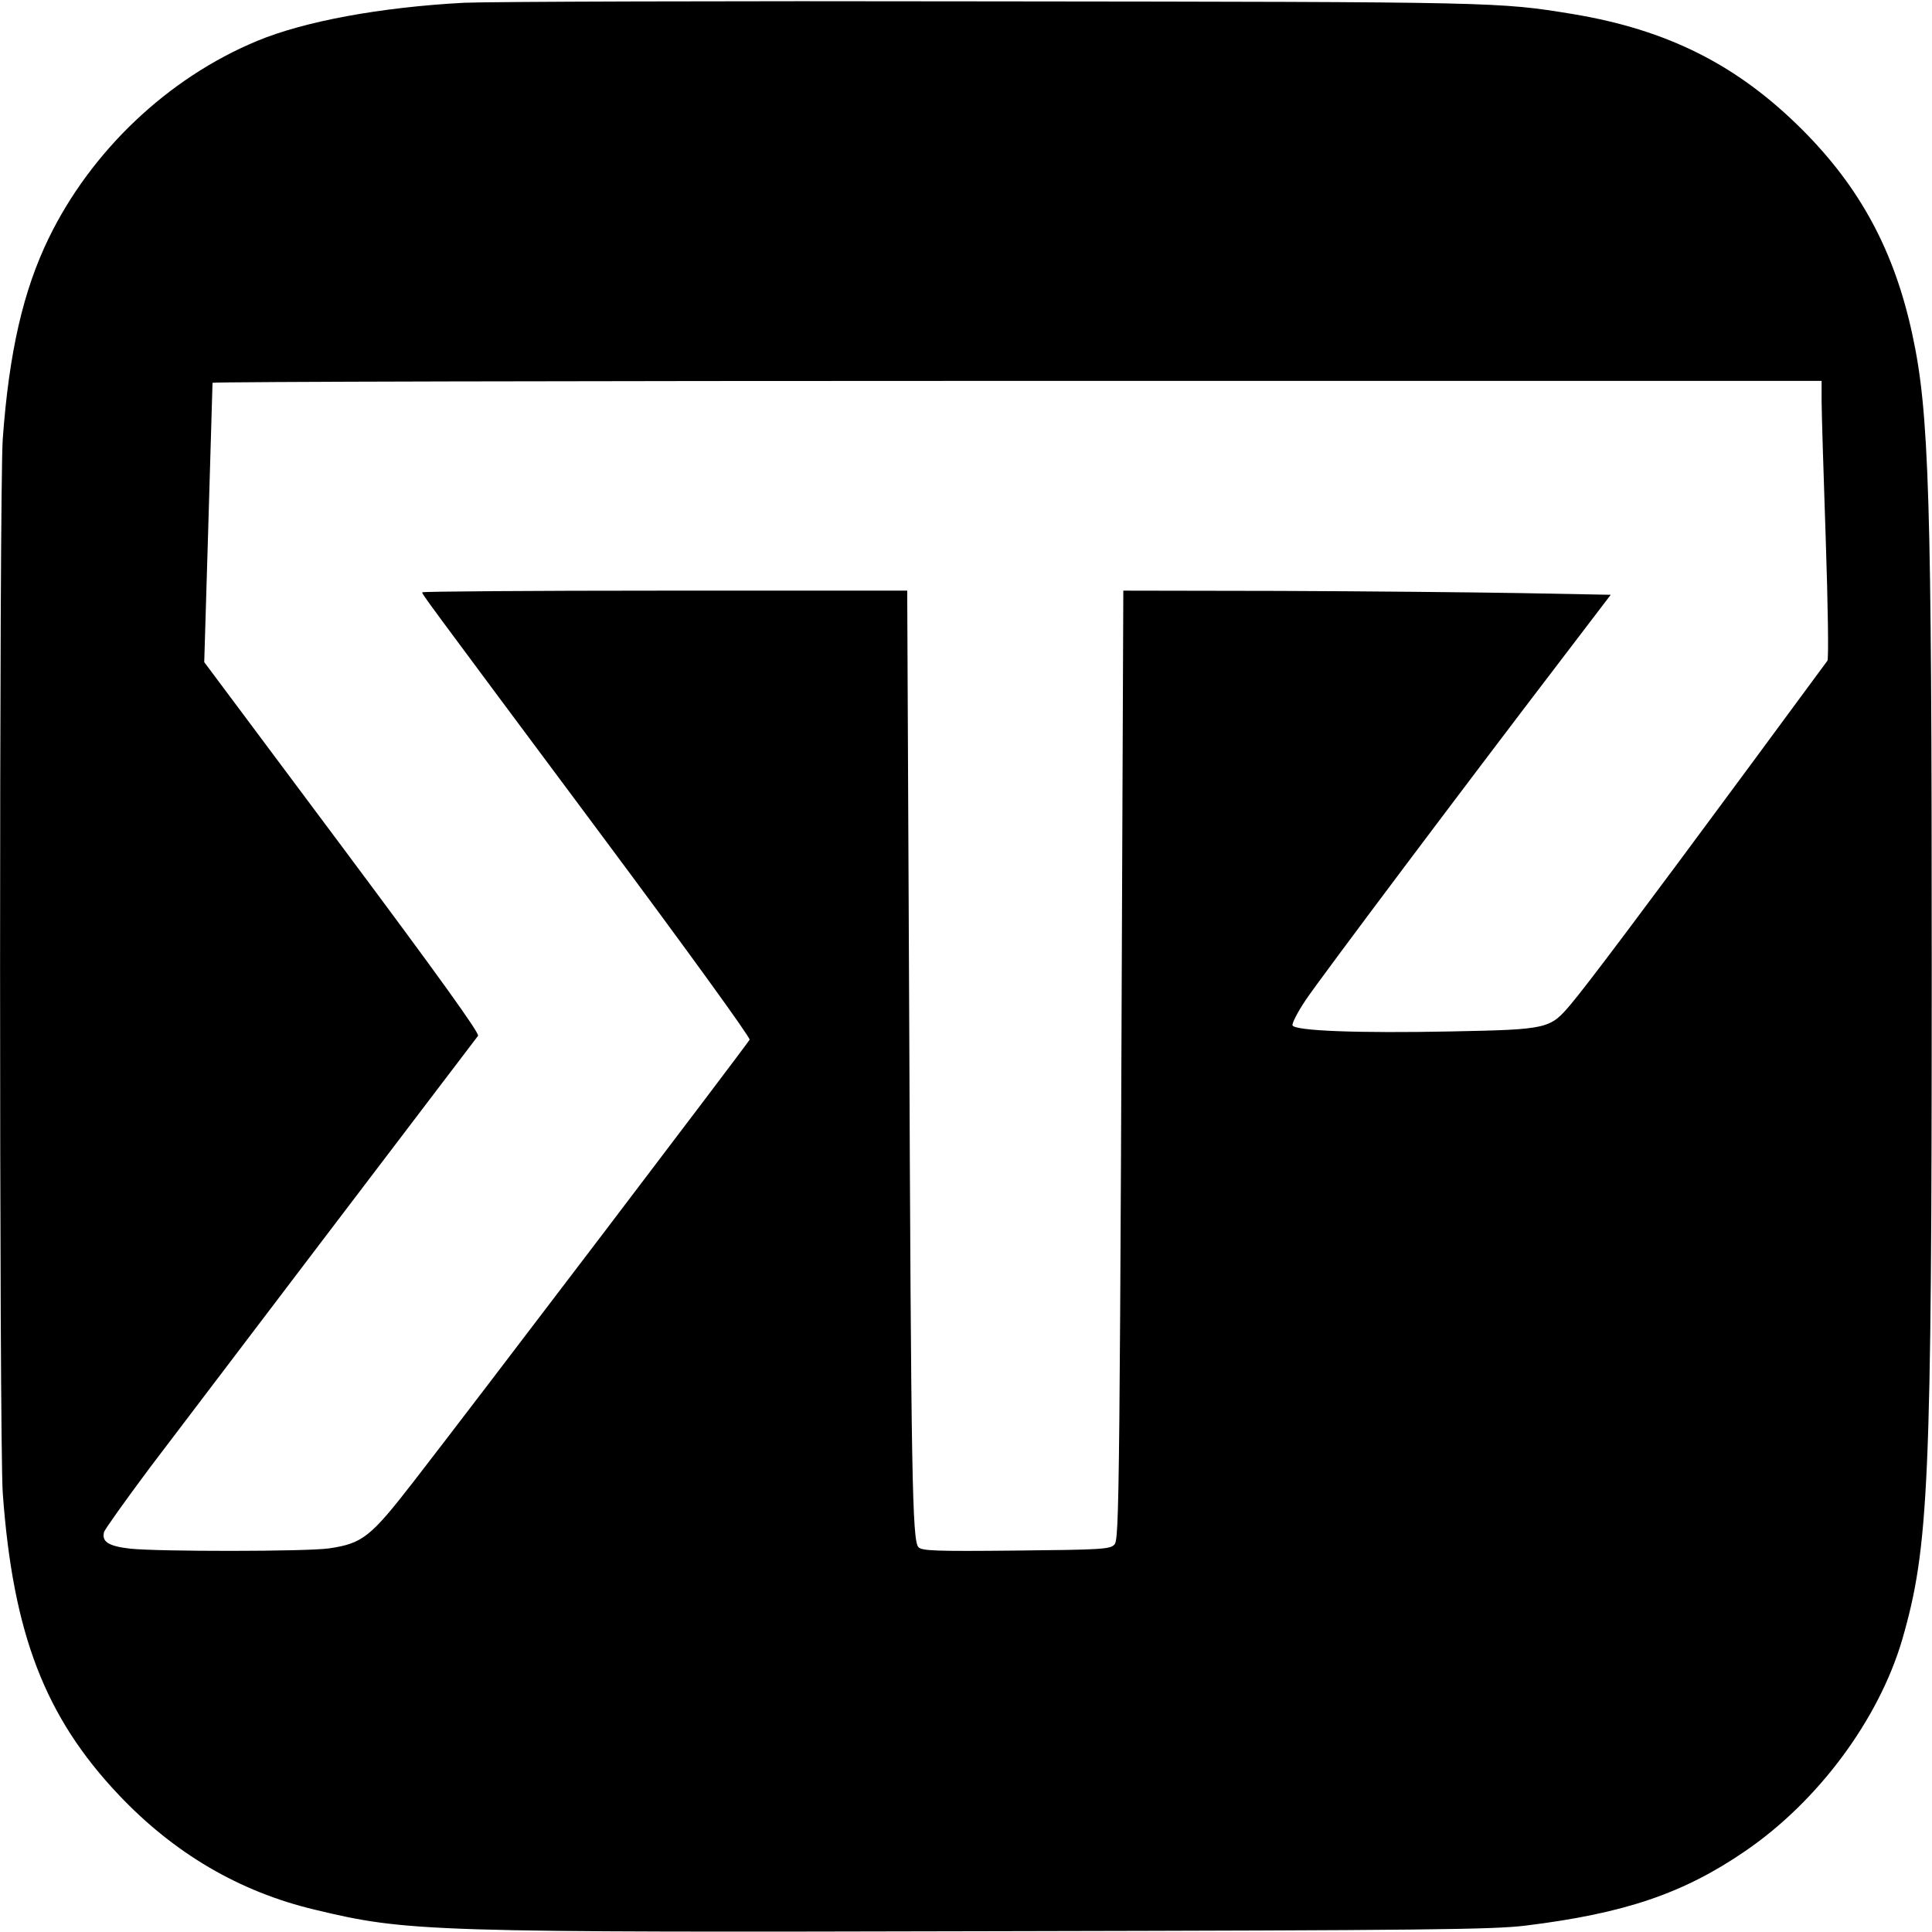
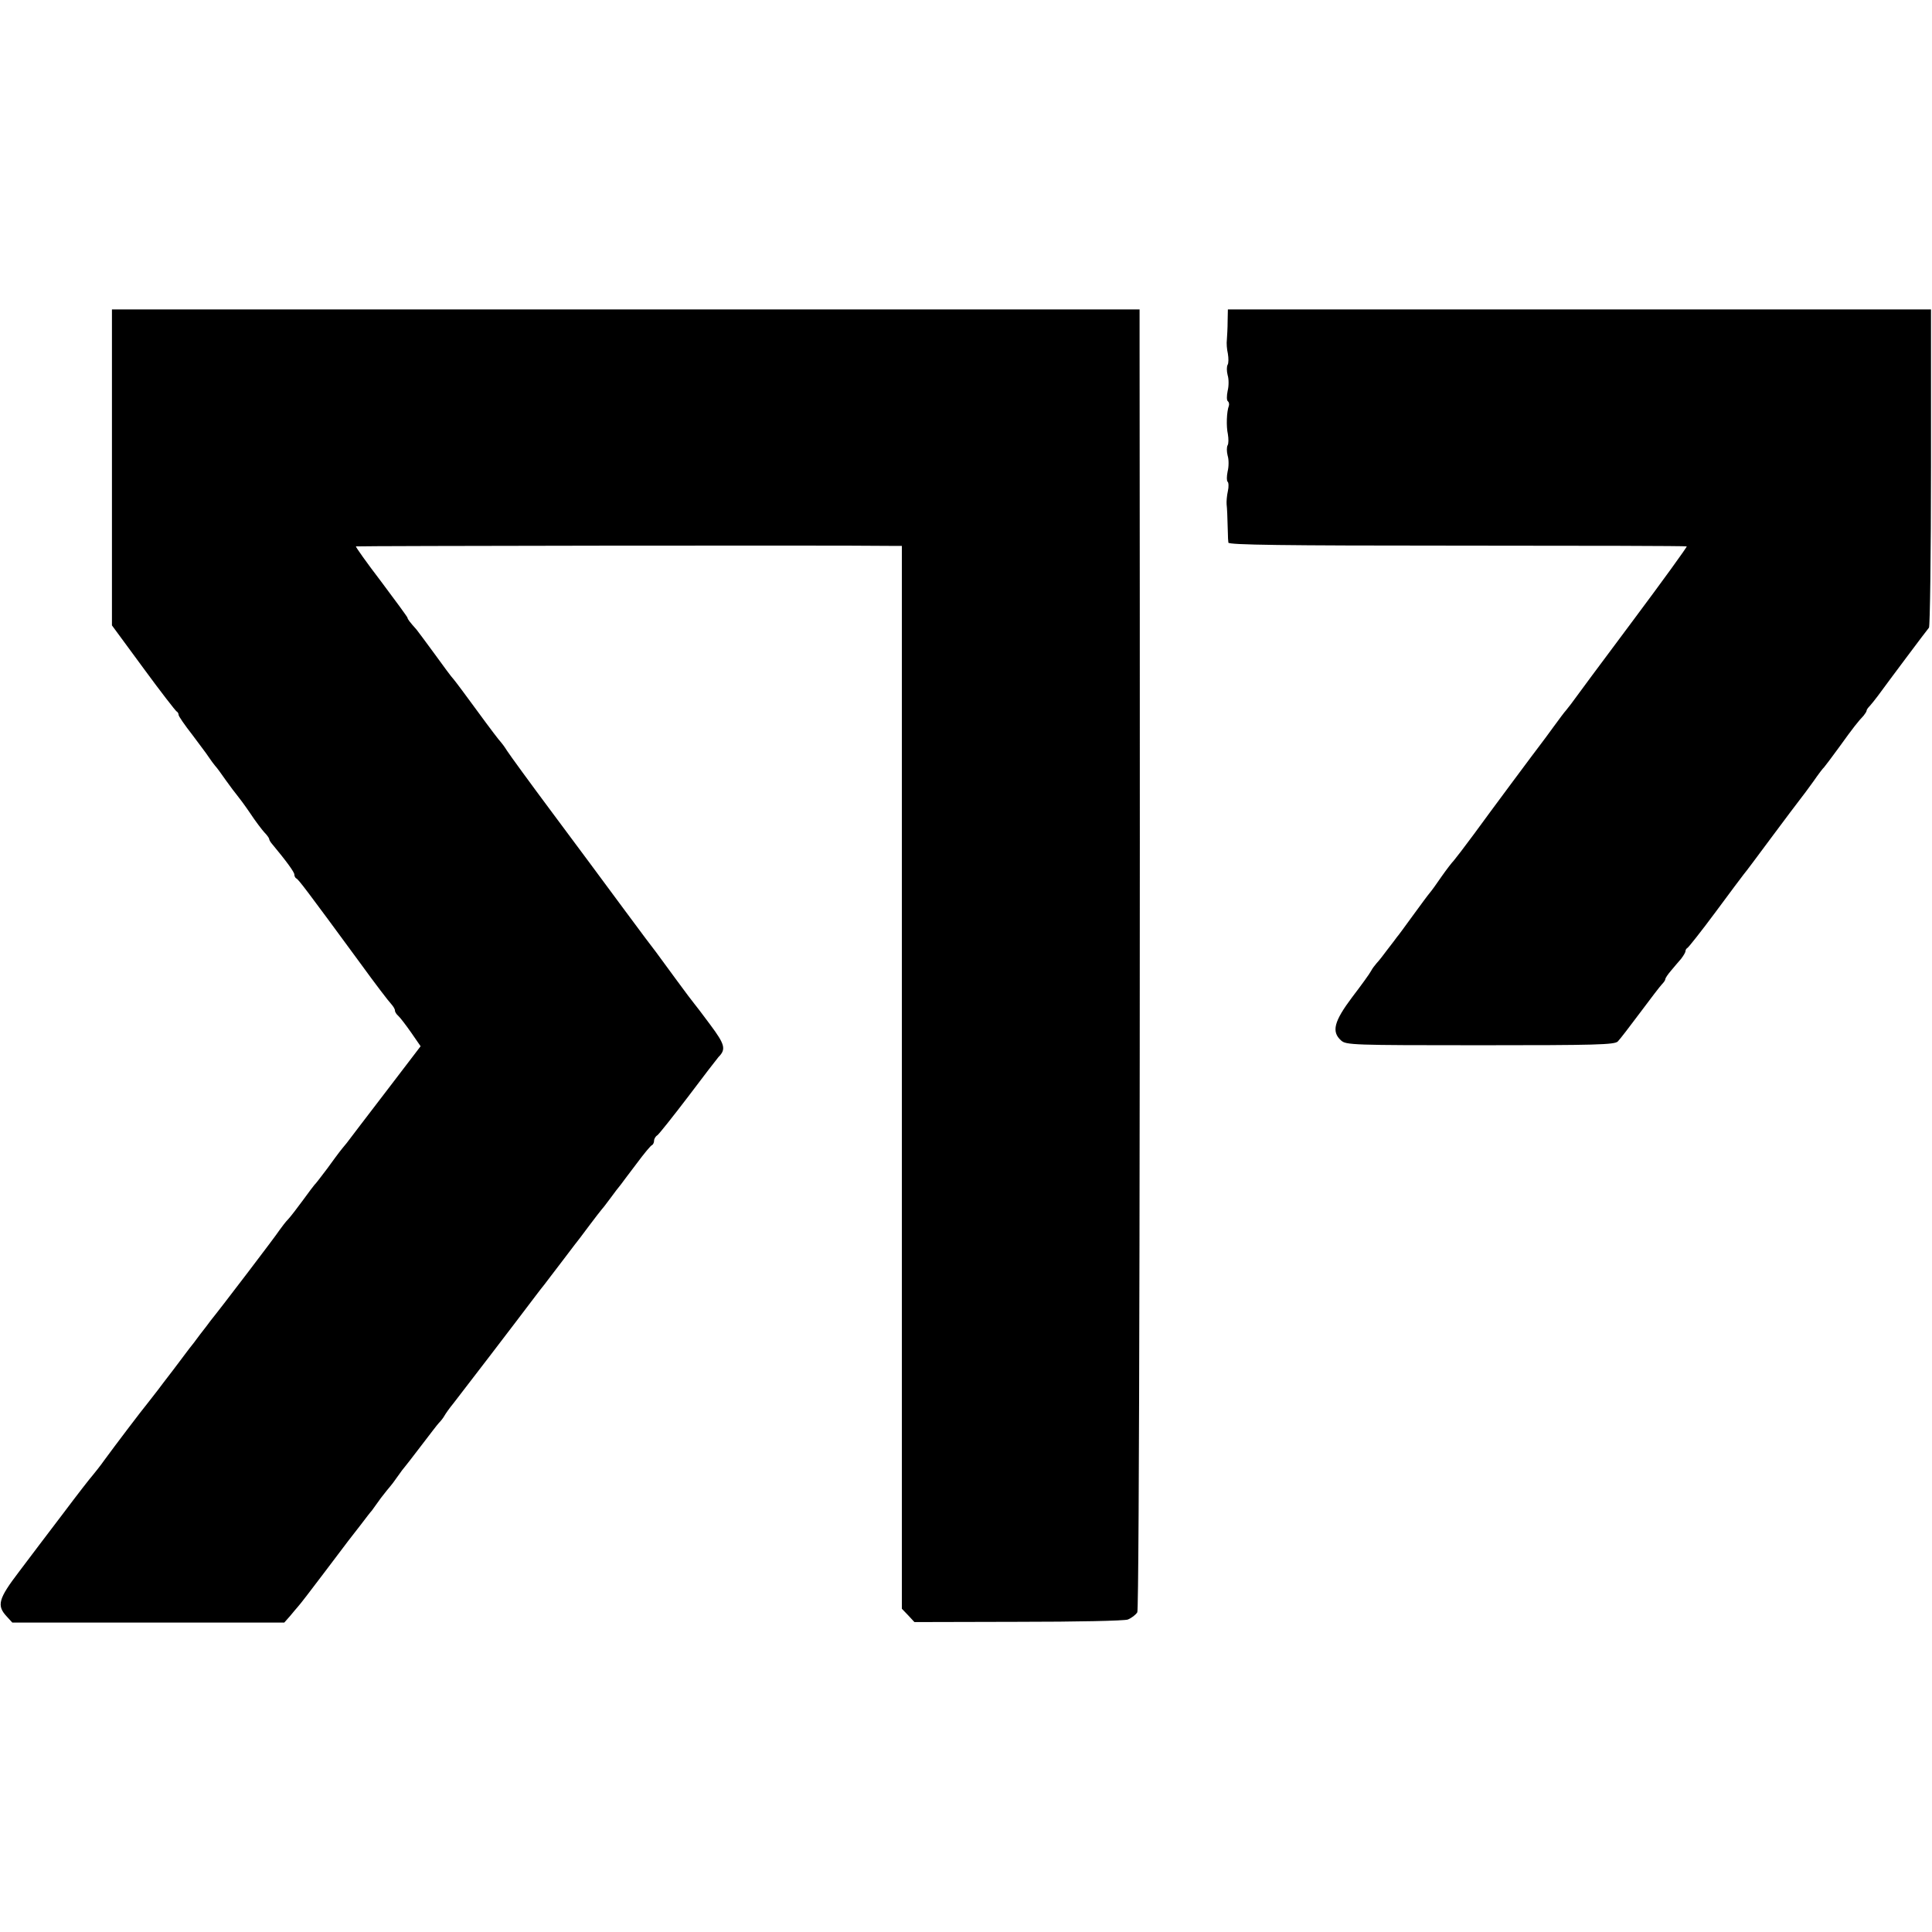
- <svg xmlns="http://www.w3.org/2000/svg" version="1.0" width="700pt" height="700pt" viewBox="0 0 700 700" preserveAspectRatio="xMidYMid meet">
-   <g transform="translate(0,700) scale(0.1,-0.1)" fill="#000000" stroke="none">
-     <path d="M1682 6990 c-302 -16 -580 -67 -752 -139 -322 -134 -600 -398 -754 -715 -92 -190 -143 -411 -166 -726 -13 -181 -13 -3639 0 -3820 37 -510 153 -811 421 -1094 200 -211 436 -350 709 -415 337 -81 405 -83 2490 -78 1548 3 1781 6 1896 20 360 44 574 117 797 270 265 181 484 477 569 766 97 336 107 563 107 2441 0 1701 -9 2005 -70 2287 -65 303 -189 533 -399 743 -235 235 -488 362 -831 419 -269 44 -266 44 -2104 46 -968 2 -1829 -1 -1913 -5z m4918 -1442 c0 -40 7 -266 15 -502 8 -237 11 -435 6 -440 -4 -6 -131 -177 -281 -381 -381 -516 -595 -801 -649 -864 -75 -89 -83 -91 -429 -98 -342 -7 -571 2 -579 22 -2 8 19 49 48 92 53 79 581 782 922 1228 l183 240 -321 6 c-176 3 -573 7 -882 8 l-563 1 -1 -237 c-12 -3106 -13 -3202 -32 -3220 -16 -16 -47 -18 -356 -21 -291 -3 -340 -1 -353 12 -23 22 -27 257 -34 1964 l-7 1502 -878 0 c-484 0 -879 -3 -879 -6 0 -8 -12 8 648 -878 309 -415 541 -735 538 -743 -5 -12 -1003 -1325 -1219 -1603 -155 -200 -184 -222 -304 -240 -83 -12 -620 -12 -722 -1 -78 9 -103 25 -94 60 2 9 77 114 165 232 125 165 1146 1509 1190 1566 7 8 -144 218 -491 683 l-501 671 15 502 c8 276 15 505 15 510 0 4 1312 7 2915 7 l2915 0 0 -72z" />
+ <svg xmlns="http://www.w3.org/2000/svg" version="1.0" width="768pt" height="768pt" viewBox="0 0 768 768" preserveAspectRatio="xMidYMid meet">
+   <g transform="translate(0,768) scale(0.1,-0.1)" fill="#000000" stroke="none">
+     <path d="M445 5822 l0 -628 125 -170 c68 -93 128 -170 132 -172 4 -2 8 -8 8 -14 0 -5 24 -40 53 -77 28 -38 59 -78 67 -91 8 -12 20 -28 25 -34 6 -6 25 -32 43 -58 18 -25 38 -52 45 -60 6 -7 30 -39 51 -70 21 -32 47 -66 57 -77 11 -11 19 -23 19 -26 0 -3 4 -11 10 -18 60 -72 90 -114 90 -123 0 -7 4 -14 8 -16 8 -3 40 -45 255 -338 58 -80 113 -152 122 -161 8 -9 15 -20 15 -26 0 -6 6 -15 13 -21 7 -6 30 -36 51 -66 l38 -55 -139 -182 c-76 -99 -146 -191 -155 -203 -24 -29 -27 -32 -77 -101 -25 -33 -47 -62 -51 -65 -3 -3 -23 -30 -45 -60 -22 -30 -48 -64 -58 -75 -11 -11 -26 -31 -36 -45 -13 -21 -234 -311 -274 -360 -6 -9 -25 -33 -42 -55 -16 -22 -35 -47 -42 -55 -6 -8 -35 -46 -64 -85 -29 -38 -57 -74 -61 -80 -4 -5 -20 -26 -35 -45 -35 -43 -137 -178 -178 -234 -16 -23 -38 -50 -47 -61 -10 -11 -62 -78 -116 -150 -54 -71 -133 -175 -175 -231 -84 -110 -91 -136 -50 -180 l22 -24 541 0 540 0 23 26 c12 15 27 32 32 38 6 6 53 67 105 136 106 140 97 129 145 190 19 25 38 50 43 55 4 6 20 28 36 50 17 22 33 42 36 45 3 3 17 21 30 40 13 19 27 37 30 40 3 3 32 41 65 84 33 43 64 84 70 90 6 6 16 18 21 27 5 9 21 32 36 50 23 29 255 332 325 425 12 16 29 38 38 49 8 11 36 47 61 80 25 33 51 67 57 75 7 9 33 42 57 75 25 33 47 62 50 65 3 3 19 23 35 45 16 22 35 47 42 55 6 8 35 47 64 85 29 39 56 72 61 73 4 2 8 10 8 17 0 8 6 18 13 22 6 4 61 73 122 153 60 80 115 151 121 158 31 31 26 50 -33 129 -32 43 -60 80 -63 83 -3 3 -37 48 -75 100 -38 52 -73 100 -77 105 -5 6 -64 84 -131 175 -67 91 -194 262 -282 380 -88 118 -168 228 -179 245 -10 16 -22 32 -25 35 -4 3 -45 57 -91 120 -46 63 -90 122 -97 130 -8 8 -41 53 -75 100 -34 46 -66 90 -72 97 -26 29 -36 42 -36 47 0 3 -47 67 -104 143 -58 76 -103 139 -101 141 2 2 1896 5 2125 2 l45 0 0 -2112 0 -2113 25 -26 25 -27 410 1 c237 0 422 4 438 9 15 6 32 19 38 29 8 16 12 2198 9 5047 l0 132 -2043 0 -2042 0 0 -628z" />
+     <path d="M4880 6403 c0 -27 -2 -59 -3 -73 -2 -14 0 -39 4 -56 3 -18 3 -38 -1 -44 -4 -7 -4 -25 0 -41 5 -15 5 -44 0 -63 -4 -20 -4 -38 1 -41 4 -3 6 -11 4 -18 -9 -23 -11 -82 -4 -113 3 -18 3 -38 -1 -44 -4 -7 -4 -25 0 -41 5 -15 5 -44 0 -63 -4 -20 -4 -38 0 -41 4 -3 5 -20 1 -37 -4 -18 -6 -42 -5 -53 2 -18 3 -41 5 -115 0 -14 1 -30 2 -37 0 -9 217 -12 910 -12 500 0 911 -1 912 -3 2 -2 -95 -136 -216 -298 -121 -162 -228 -306 -237 -319 -9 -13 -22 -28 -27 -35 -6 -6 -28 -36 -50 -66 -22 -30 -43 -59 -48 -65 -18 -23 -207 -277 -268 -361 -37 -50 -73 -97 -80 -105 -8 -8 -30 -37 -49 -64 -19 -28 -40 -57 -47 -65 -7 -8 -37 -49 -67 -90 -30 -41 -58 -80 -63 -85 -4 -6 -21 -28 -38 -50 -16 -22 -35 -46 -42 -53 -7 -8 -18 -22 -23 -32 -5 -10 -39 -57 -75 -104 -72 -96 -83 -137 -44 -172 20 -18 44 -19 553 -19 460 0 534 2 547 15 8 8 48 60 89 115 41 55 80 106 87 113 7 7 13 16 13 20 0 4 10 19 23 34 12 14 30 36 40 47 9 12 17 25 17 30 0 5 4 11 8 13 4 2 55 66 112 143 57 77 107 144 112 150 5 5 54 71 109 145 55 74 107 143 115 153 8 10 32 42 52 70 20 29 39 54 43 57 3 3 30 39 60 80 56 78 76 103 97 125 6 8 12 16 12 20 0 4 6 12 13 19 6 7 21 25 32 40 43 59 195 262 203 271 4 6 8 292 8 638 l0 627 -1397 0 -1398 0 -1 -47z" />
  </g>
</svg>
